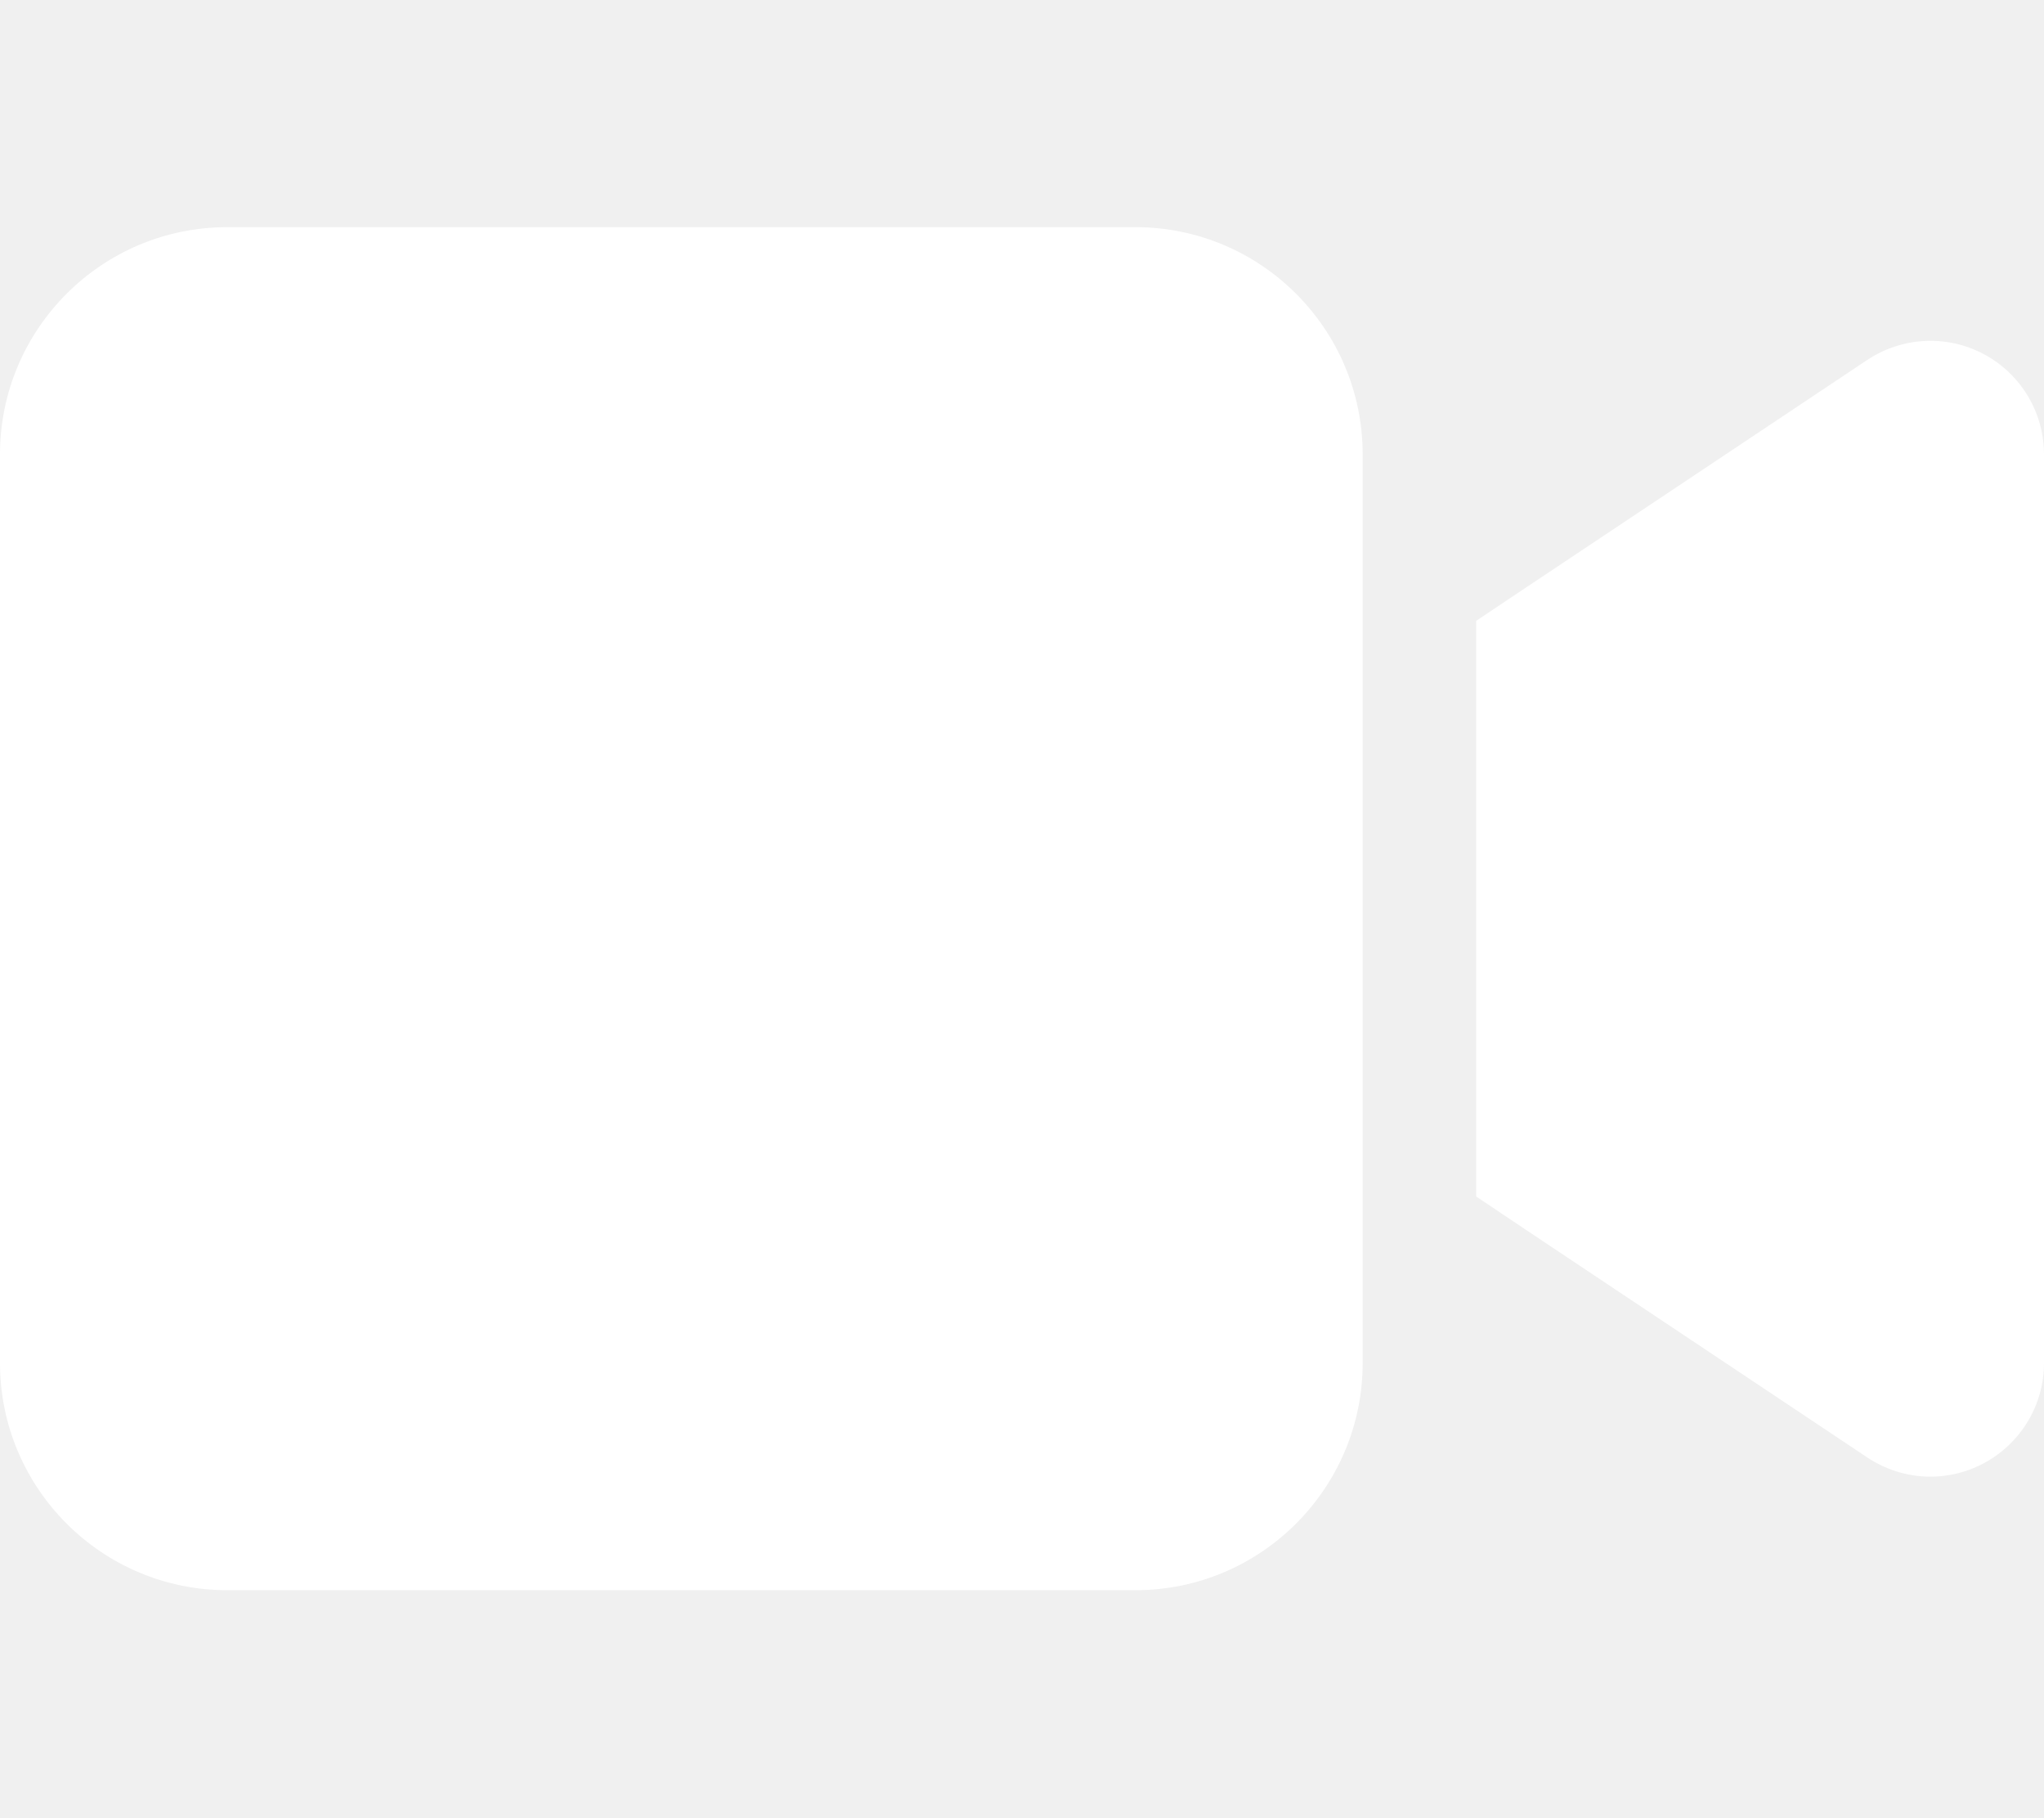
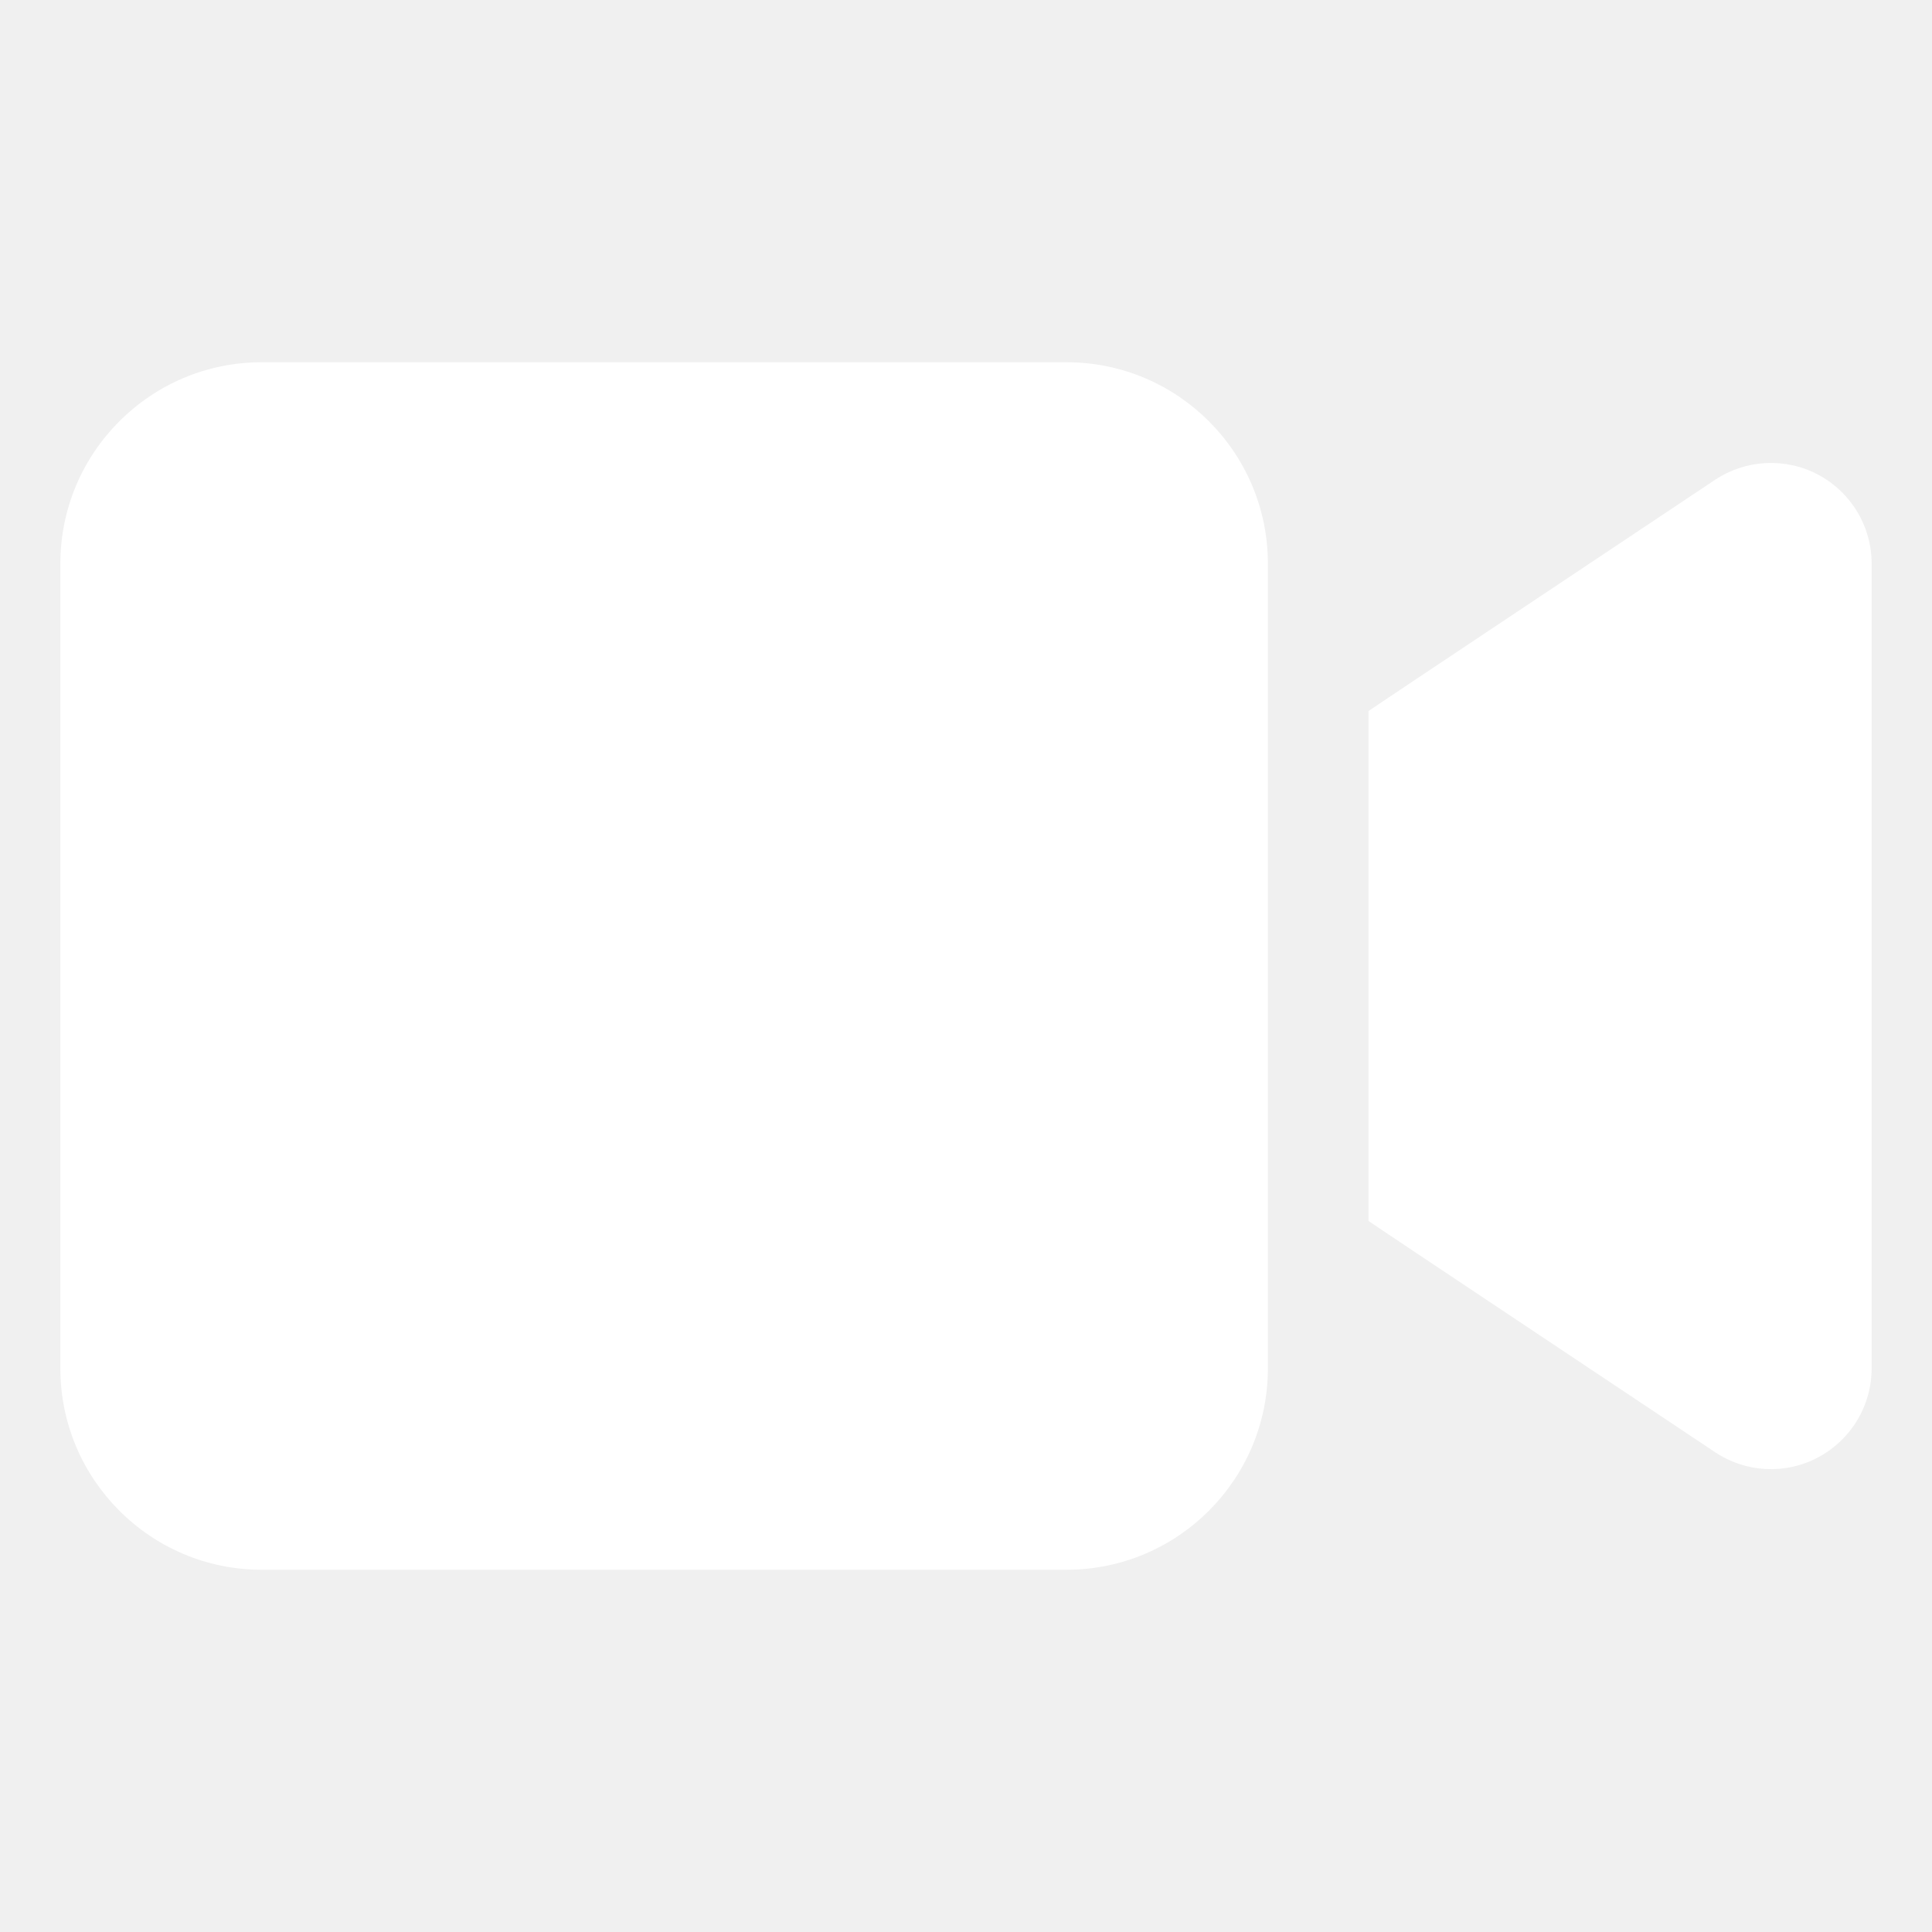
- <svg xmlns="http://www.w3.org/2000/svg" viewBox="0 0 576 512">
-   <path fill="#ffffff" d="M0 128C0 92.7 28.7 64 64 64H320c35.3 0 64 28.7 64 64V384c0 35.3-28.7 64-64 64H64c-35.3 0-64-28.7-64-64V128zM559.1 99.8c10.4 5.6 16.9 16.4 16.9 28.2V384c0 11.8-6.5 22.6-16.9 28.2s-23 5-32.9-1.6l-96-64L416 337.1V320 192 174.9l14.2-9.5 96-64c9.8-6.5 22.4-7.2 32.9-1.6z" />
+ <svg xmlns="http://www.w3.org/2000/svg" version="1.1" x="0" y="0" width="512" height="512" viewBox="0, 0, 512, 512">
+   <g id="clapperboard-solid">
+     <path d="M436,46 L355.281,46 L354.344,46.938 L235.281,166 L321.625,166 L322.562,165.062 L441.438,46.281 C439.656,46.094 437.875,46 436,46 z M496,166 L496,106 C496,91.844 491.031,78.719 482.875,68.5 L385.375,166 L496,166 z M291.719,46 L205.281,46 L204.344,46.938 L85.281,166 L171.625,166 L172.562,165.062 L291.625,46 z M76,46 C42.906,46 16,72.906 16,106 L16,166 L21.719,166 L22.656,165.062 L141.719,46 L76,46 z M496,196 L16,196 L16,406 C16,439.094 42.906,466 76,466 L436,466 C469.094,466 496,439.094 496,406 L496,196 z" fill="#FFFFFF" id="clapperboard-solid" display="none" />
+     <path d="M286,46 C286,29.406 272.594,16 256,16 C239.406,16 226,29.406 226,46 L226,273.531 L157.188,204.719 C145.469,193 126.438,193 114.719,204.719 C103,216.438 103,235.469 114.719,247.188 L234.719,367.188 C246.438,378.906 265.469,378.906 277.188,367.188 L397.188,247.188 C408.906,235.469 408.906,216.438 397.188,204.719 C385.469,193 366.438,193 354.719,204.719 L286,273.531 L286,46 z M76,346 C42.906,346 16,372.906 16,406 L16,436 C16,469.094 42.906,496 76,496 L436,496 C469.094,496 496,469.094 496,436 L496,406 C496,372.906 469.094,346 436,346 L340.844,346 L298.375,388.469 C274.938,411.906 236.969,411.906 213.531,388.469 L171.156,346 L76,346 z M421,398.5 C433.426,398.5 443.5,408.574 443.5,421 C443.5,433.426 433.426,443.5 421,443.5 C408.574,443.5 398.5,433.426 398.5,421 C398.5,408.574 408.574,398.5 421,398.5 z" fill="#FFFFFF" id="download-solid" display="none" />
+     <path d="M15.021,96.014 C15.021,66.6 38.936,42.685 68.35,42.685 L201.671,42.685 L201.671,149.343 C201.671,164.091 213.587,176.007 228.336,176.007 L334.993,176.007 L334.993,282.664 L195.005,282.664 C183.923,282.664 175.007,291.58 175.007,302.663 C175.007,313.745 183.923,322.661 195.005,322.661 L334.993,322.661 L334.993,415.986 C334.993,445.4 311.079,469.315 281.664,469.315 L68.35,469.315 C38.936,469.315 15.021,445.4 15.021,415.986 L15.021,96.014 z M334.993,322.661 L334.993,282.664 L426.735,282.664 L394.238,250.167 C386.405,242.335 386.405,229.669 394.238,221.92 C402.071,214.17 414.736,214.087 422.486,221.92 L489.146,288.581 C496.979,296.413 496.979,309.079 489.146,316.828 L422.486,383.489 C414.653,391.322 401.987,391.322 394.238,383.489 C386.489,375.656 386.405,362.991 394.238,355.241 L426.735,322.744 L334.993,322.744 z M334.993,149.343 L228.336,149.343 L228.336,42.685 L334.993,149.343 z" fill="#FFFFFF" id="file-export-solid" display="none" />
+     <path d="M286.001,118.45 L286.001,345.993 C286.001,362.587 272.595,375.994 256,375.994 C239.405,375.994 225.999,362.587 225.999,345.993 L225.999,118.45 L157.183,187.266 C145.463,198.986 126.431,198.986 114.712,187.266 C102.993,175.547 102.993,156.515 114.712,144.795 L234.718,24.79 C246.437,13.07 265.469,13.07 277.189,24.79 L397.194,144.795 C408.914,156.515 408.914,175.547 397.194,187.266 C385.475,198.986 366.443,198.986 354.724,187.266 L286.001,118.45 z M75.991,345.993 L195.997,345.993 C195.997,379.088 222.905,405.996 256,405.996 C289.095,405.996 316.003,379.088 316.003,345.993 L436.009,345.993 C469.104,345.993 496.012,372.9 496.012,405.996 L496.012,435.997 C496.012,469.092 469.104,496 436.009,496 L75.991,496 C42.896,496 15.988,469.092 15.988,435.997 L15.988,405.996 C15.988,372.9 42.896,345.993 75.991,345.993 z M421.008,443.497 C433.435,443.497 443.509,433.423 443.509,420.996 C443.509,408.569 433.435,398.495 421.008,398.495 C408.581,398.495 398.507,408.569 398.507,420.996 C398.507,433.423 408.581,443.497 421.008,443.497 z" fill="#FFFFFF" id="upload-solid" display="none" />
+     <path d="M16,149.333 C16,119.917 39.917,96 69.333,96 L282.667,96 C312.083,96 336,119.917 336,149.333 L336,362.667 C336,392.083 312.083,416 282.667,416 L69.333,416 C39.917,416 16,392.083 16,362.667 L16,149.333 z M481.917,125.833 C490.583,130.5 496,139.5 496,149.333 L496,362.667 C496,372.5 490.583,381.5 481.917,386.167 C473.25,390.833 462.75,390.333 454.5,384.833 L374.5,331.5 L362.667,323.583 L362.667,309.333 L362.667,202.667 L362.667,188.417 L374.5,180.5 L454.5,127.167 C462.667,121.75 473.167,121.167 481.917,125.833 z" fill="#FFFFFF" id="video-solid" />
+     <path d="M56.653,216.168 C108.412,166.509 178.624,135.979 256.038,135.979 C333.451,135.979 403.663,166.509 455.422,216.168 C465.024,225.32 480.177,225.02 489.328,215.493 C498.48,205.966 498.18,190.739 488.653,181.587 C428.343,123.602 346.353,87.971 256.038,87.971 C165.722,87.971 83.732,123.602 23.347,181.512 C13.82,190.739 13.52,205.891 22.672,215.493 C31.823,225.095 47.051,225.395 56.578,216.168 z M256.038,256 C298.645,256 337.502,271.828 367.207,298.007 C377.184,306.784 392.336,305.809 401.113,295.907 C409.889,286.005 408.914,270.778 399.013,262.001 C360.906,228.395 310.797,207.992 256.038,207.992 C201.278,207.992 151.169,228.395 113.137,262.001 C103.161,270.778 102.261,285.93 111.037,295.907 C119.814,305.884 134.966,306.784 144.943,298.007 C174.573,271.828 213.43,256 256.113,256 z M304.046,376.021 C304.046,349.507 282.552,328.013 256.038,328.013 C229.523,328.013 208.029,349.507 208.029,376.021 C208.029,402.535 229.523,424.029 256.038,424.029 C282.552,424.029 304.046,402.535 304.046,376.021 z" fill="#FFFFFF" id="wifi-solid" display="none" />
+   </g>
</svg>
